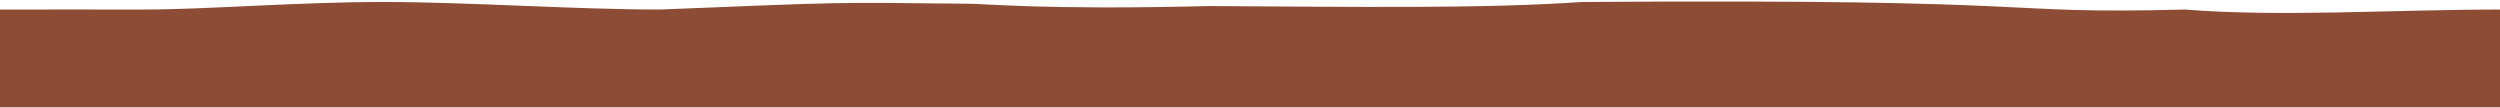
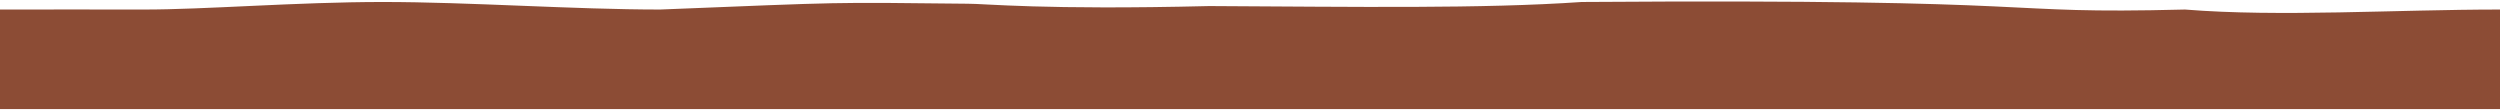
- <svg xmlns="http://www.w3.org/2000/svg" width="1440px" height="62px" viewBox="0 0 1440 62" version="1.1">
+ <svg xmlns="http://www.w3.org/2000/svg" width="1440px" height="63px" viewBox="0 0 1440 63" version="1.1">
  <defs />
-   <g id="Blank-Project" stroke="none" stroke-width="0" fill="none" fill-rule="evenodd">
-     <g id="Portada-8" transform="translate(-30, -169)" fill="#8C4C35">
+   <g id="Blank-Project" stroke="none" stroke-width="1" fill="none" fill-rule="evenodd">
+     <g id="Portada-8" transform="translate(-30, -168)" fill="#8C4C35">
      <g id="main-menu-2" transform="translate(30, 169)">
-         <path d="M0,5.492 C27.491,5.492 55.045,5.427 82.56,5.492 C117.499,5.574 170.95,1.145 220.549,1.145 C270.15,1.145 330.558,5.492 380.16,5.492 C489.259,1.145 476.159,1.272 557.212,2.145 C567.177,2.069 600.836,5.839 696.562,3.492 C781.268,3.914 853.529,5.113 911.077,1.145 C1195.001,-0.851 1144.005,8.415 1258.56,5.492 C1313.062,9.91 1379.477,5.492 1440,5.492 L1440,61.83 L0,61.83 L0,5.492 Z" id="bg_main_nav" />
+         <path d="M0,4.492 C27.491,4.492 55.045,4.427 82.56,4.492 C117.499,4.574 170.95,0.145 220.549,0.145 C270.15,0.145 330.558,4.492 380.16,4.492 C489.259,0.145 476.159,0.272 557.212,1.145 C567.177,1.069 600.836,4.839 696.562,2.492 C781.268,2.914 853.529,4.113 911.077,0.145 C1195.001,-1.851 1144.005,7.415 1258.56,4.492 C1313.062,8.91 1379.477,4.492 1440,4.492 L1440,61.83 L0,61.83 L0,4.492 Z" id="bg_main_nav" />
      </g>
    </g>
  </g>
</svg>
